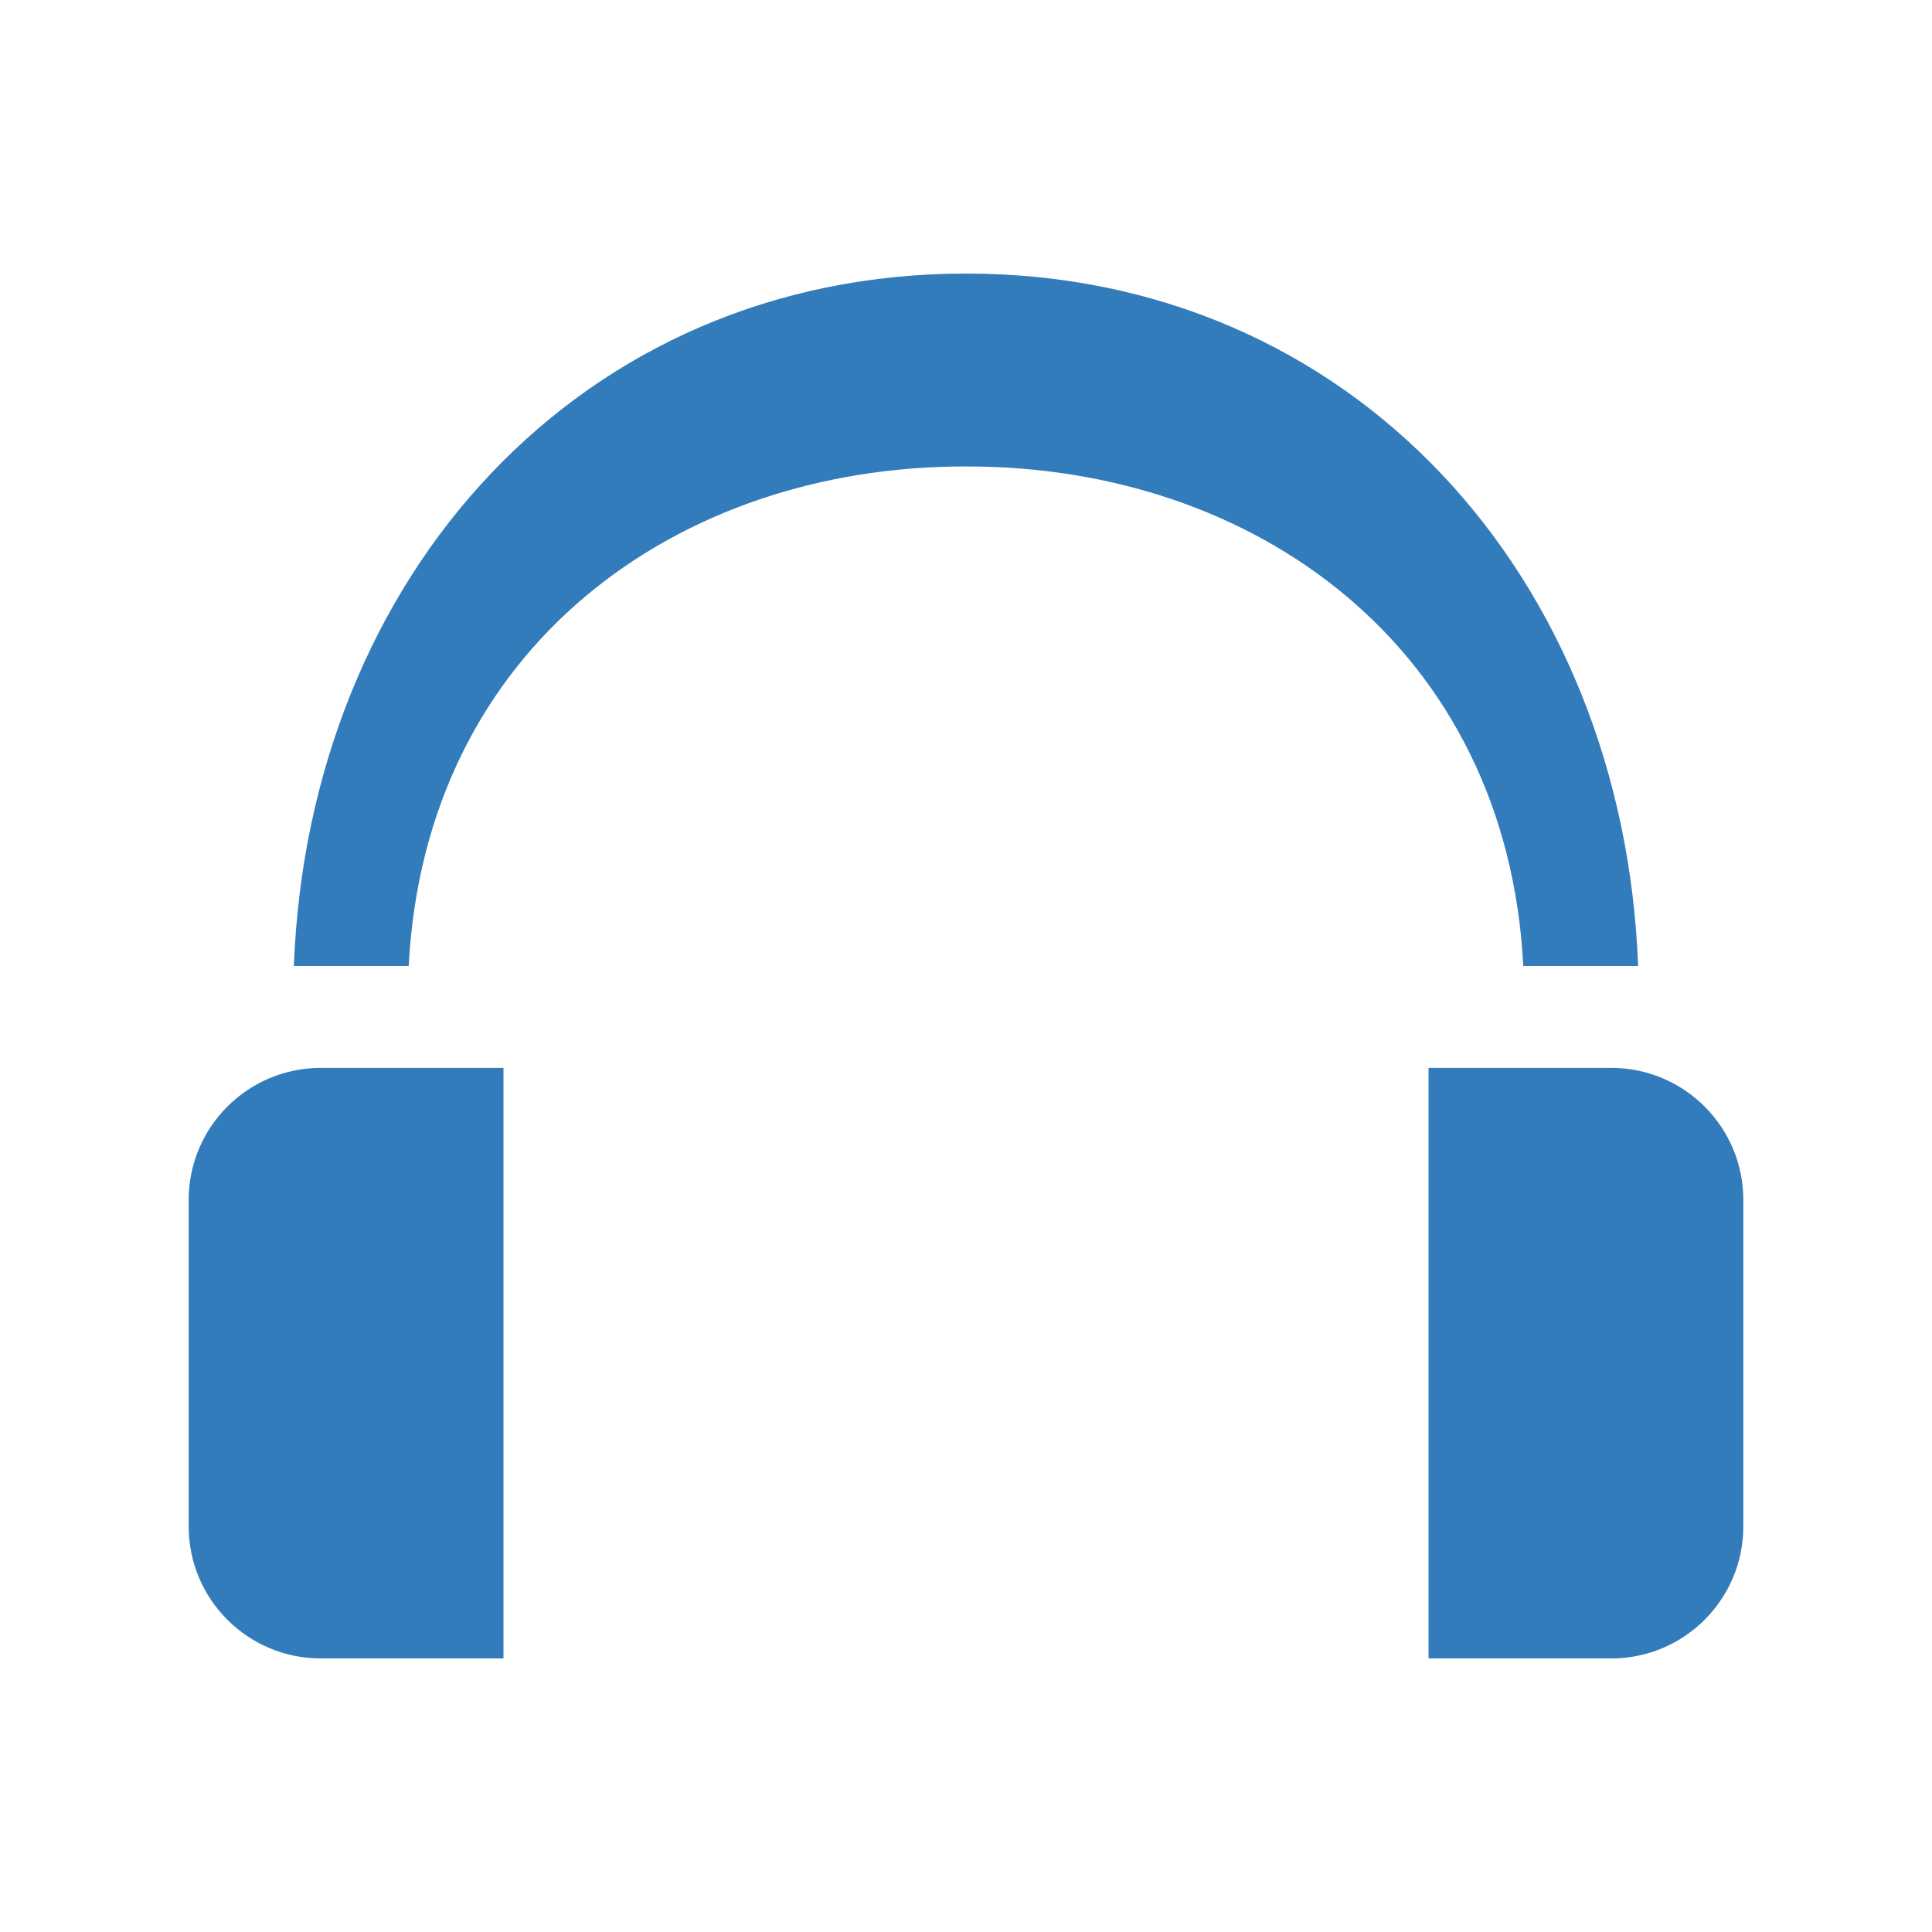
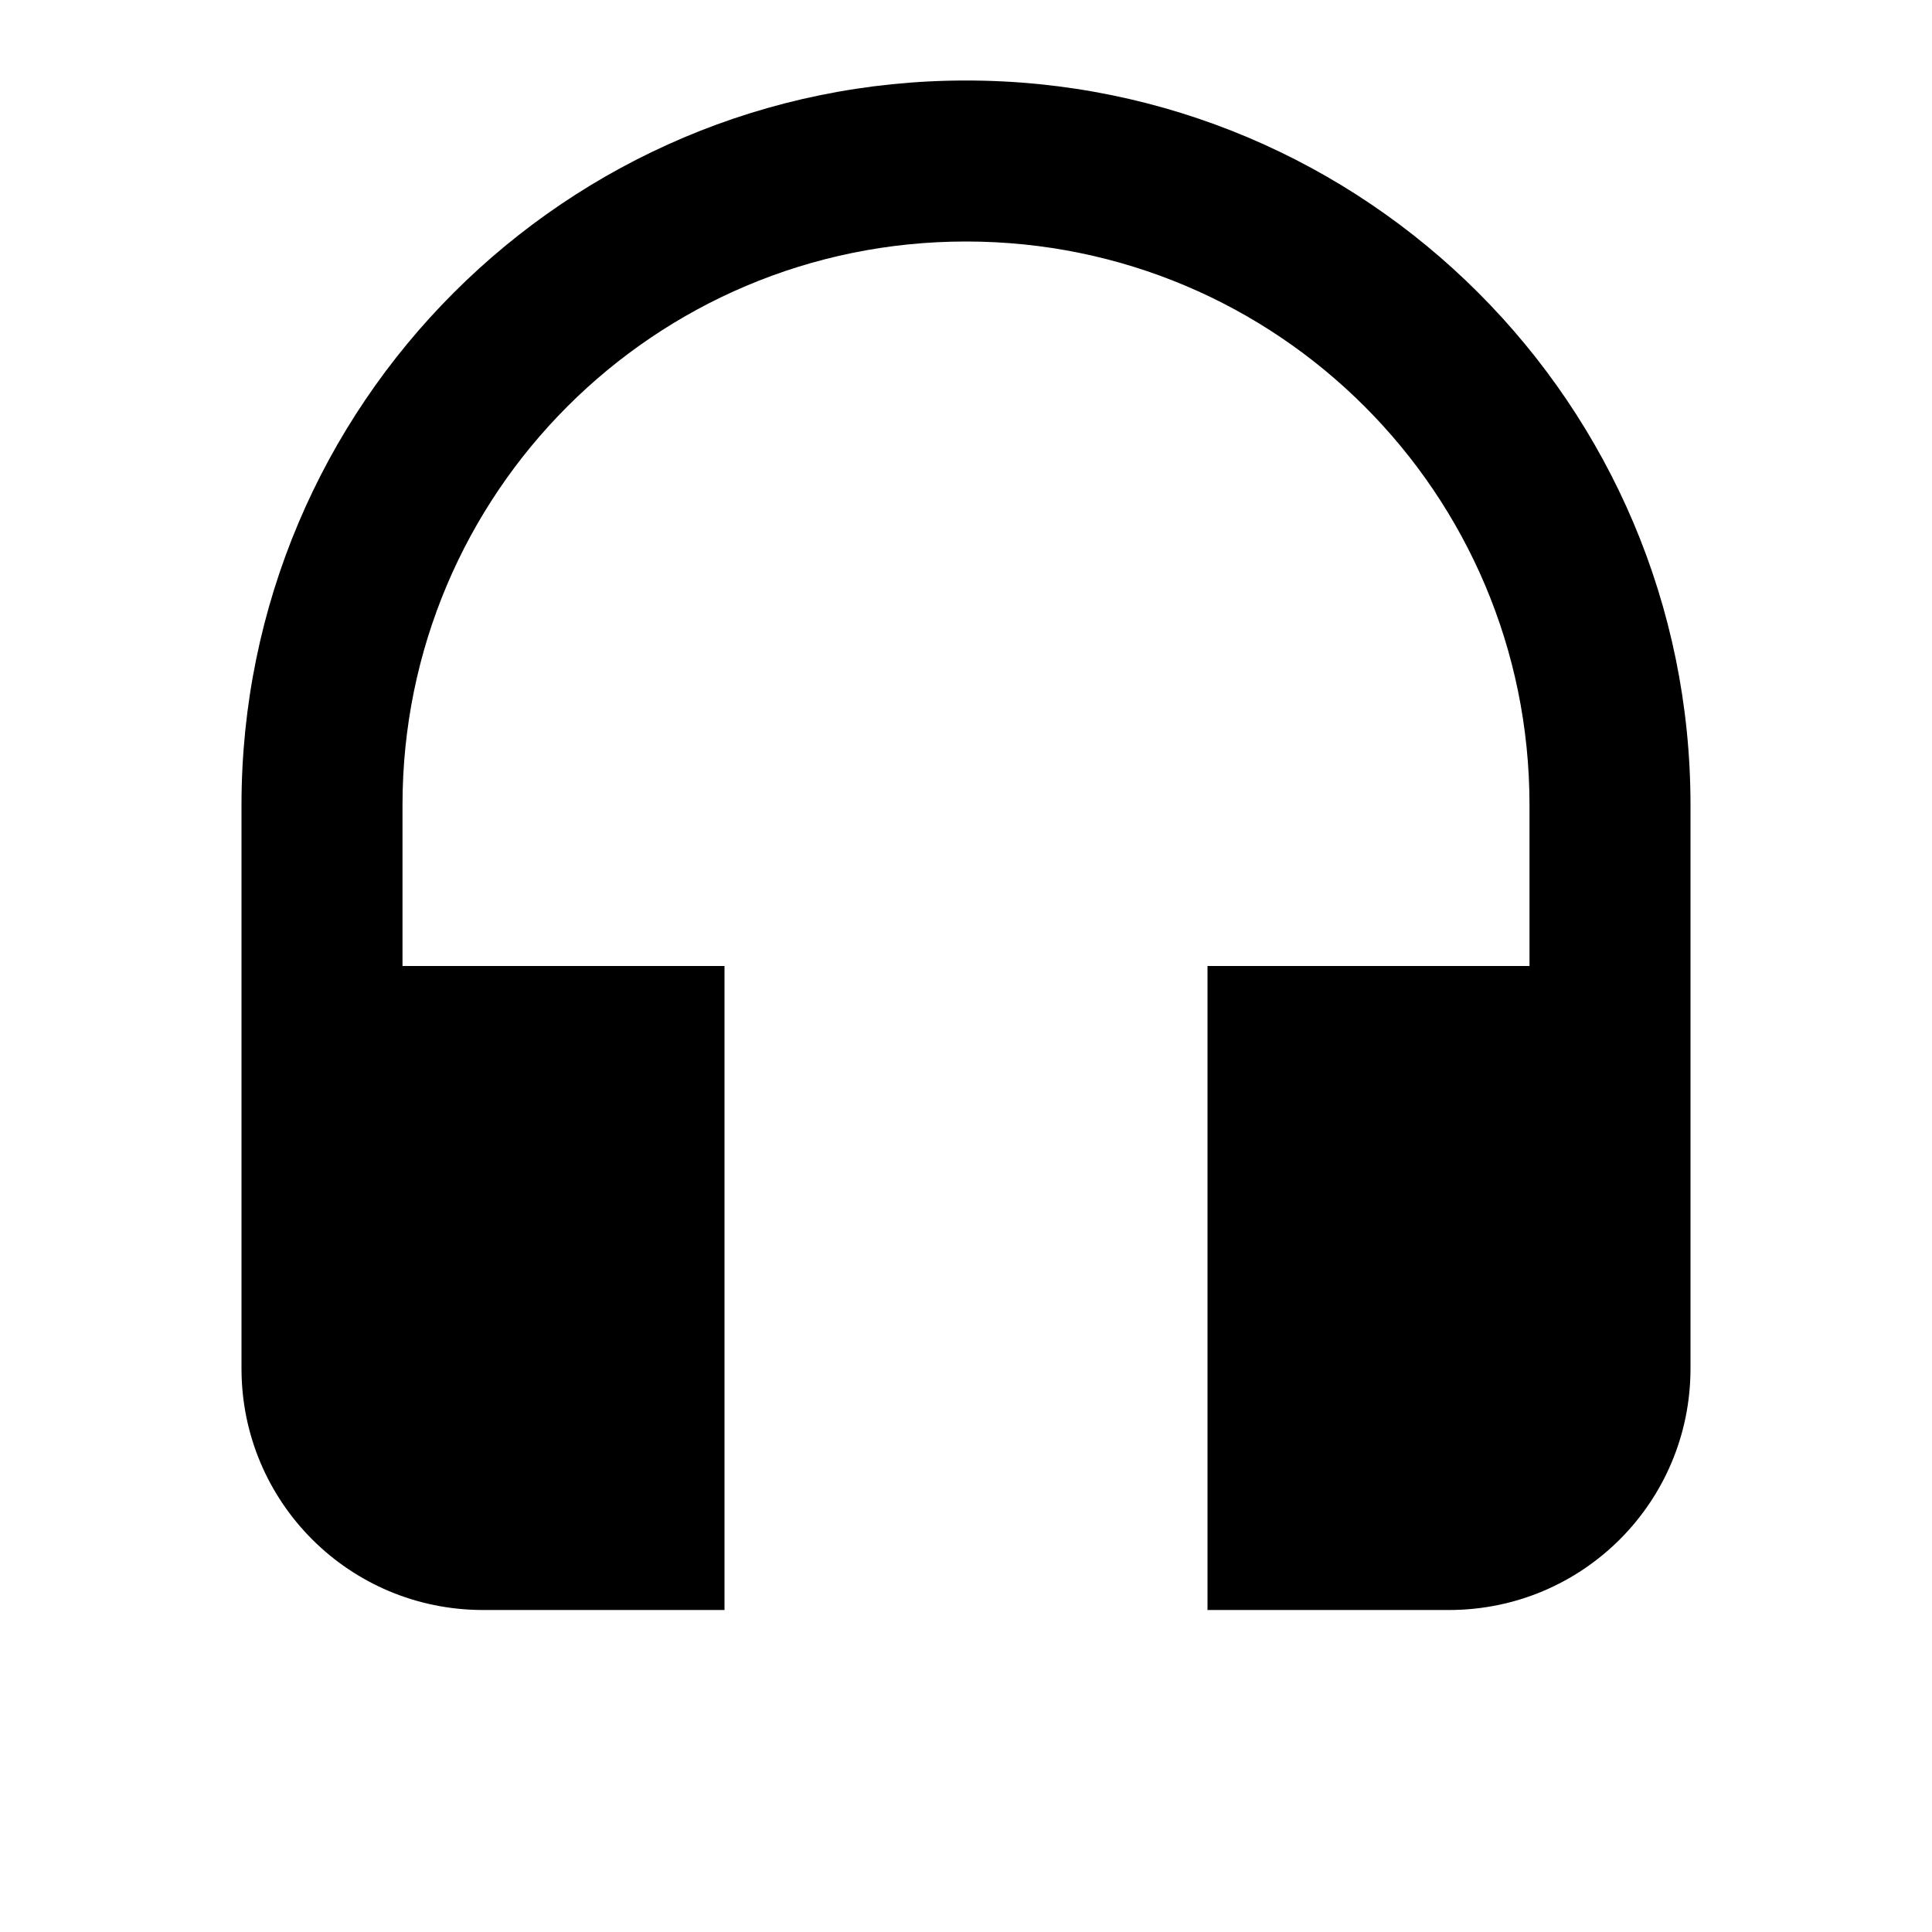
- <svg xmlns="http://www.w3.org/2000/svg" version="1.1" x="0px" y="0px" width="512px" height="512px" viewBox="0 0 512 512" enable-background="new 0 0 512 512" xml:space="preserve" id="svg2">
-   <defs id="defs7" />
-   <path id="headphones-icon" d="M77.877,256C81.807,152.78,153.718,72.497,256,72.497S430.193,152.78,434.123,256h-30.432  c-4.396-84.423-71.1-132.537-147.691-132.381C179.408,123.463,112.704,171.577,108.309,256H77.877z M462,318.001  c0-19.33-15.67-35-35-35h-48.429v156.502H427c19.33,0,35-15.67,35-35V318.001z M50,318.001c0-19.33,15.67-35,35-35h48.429v156.502  H85c-19.33,0-35-15.67-35-35V318.001z" style="fill:#337cbb;fill-opacity:1" />
+ <svg xmlns="http://www.w3.org/2000/svg" viewBox="0 0 24 24" fill="black" width="48px" height="48px">
+   <path d="M0 0h24v24H0z" fill="none" opacity=".1" />
+   <path d="M12 1c-4.97 0-9 4.03-9 9v7c0 1.66 1.34 3 3 3h3v-8H5v-2c0-3.87 3.13-7 7-7s7 3.13 7 7v2h-4v8h3c1.66 0 3-1.34 3-3v-7c0-4.97-4.03-9-9-9z" />
</svg>
